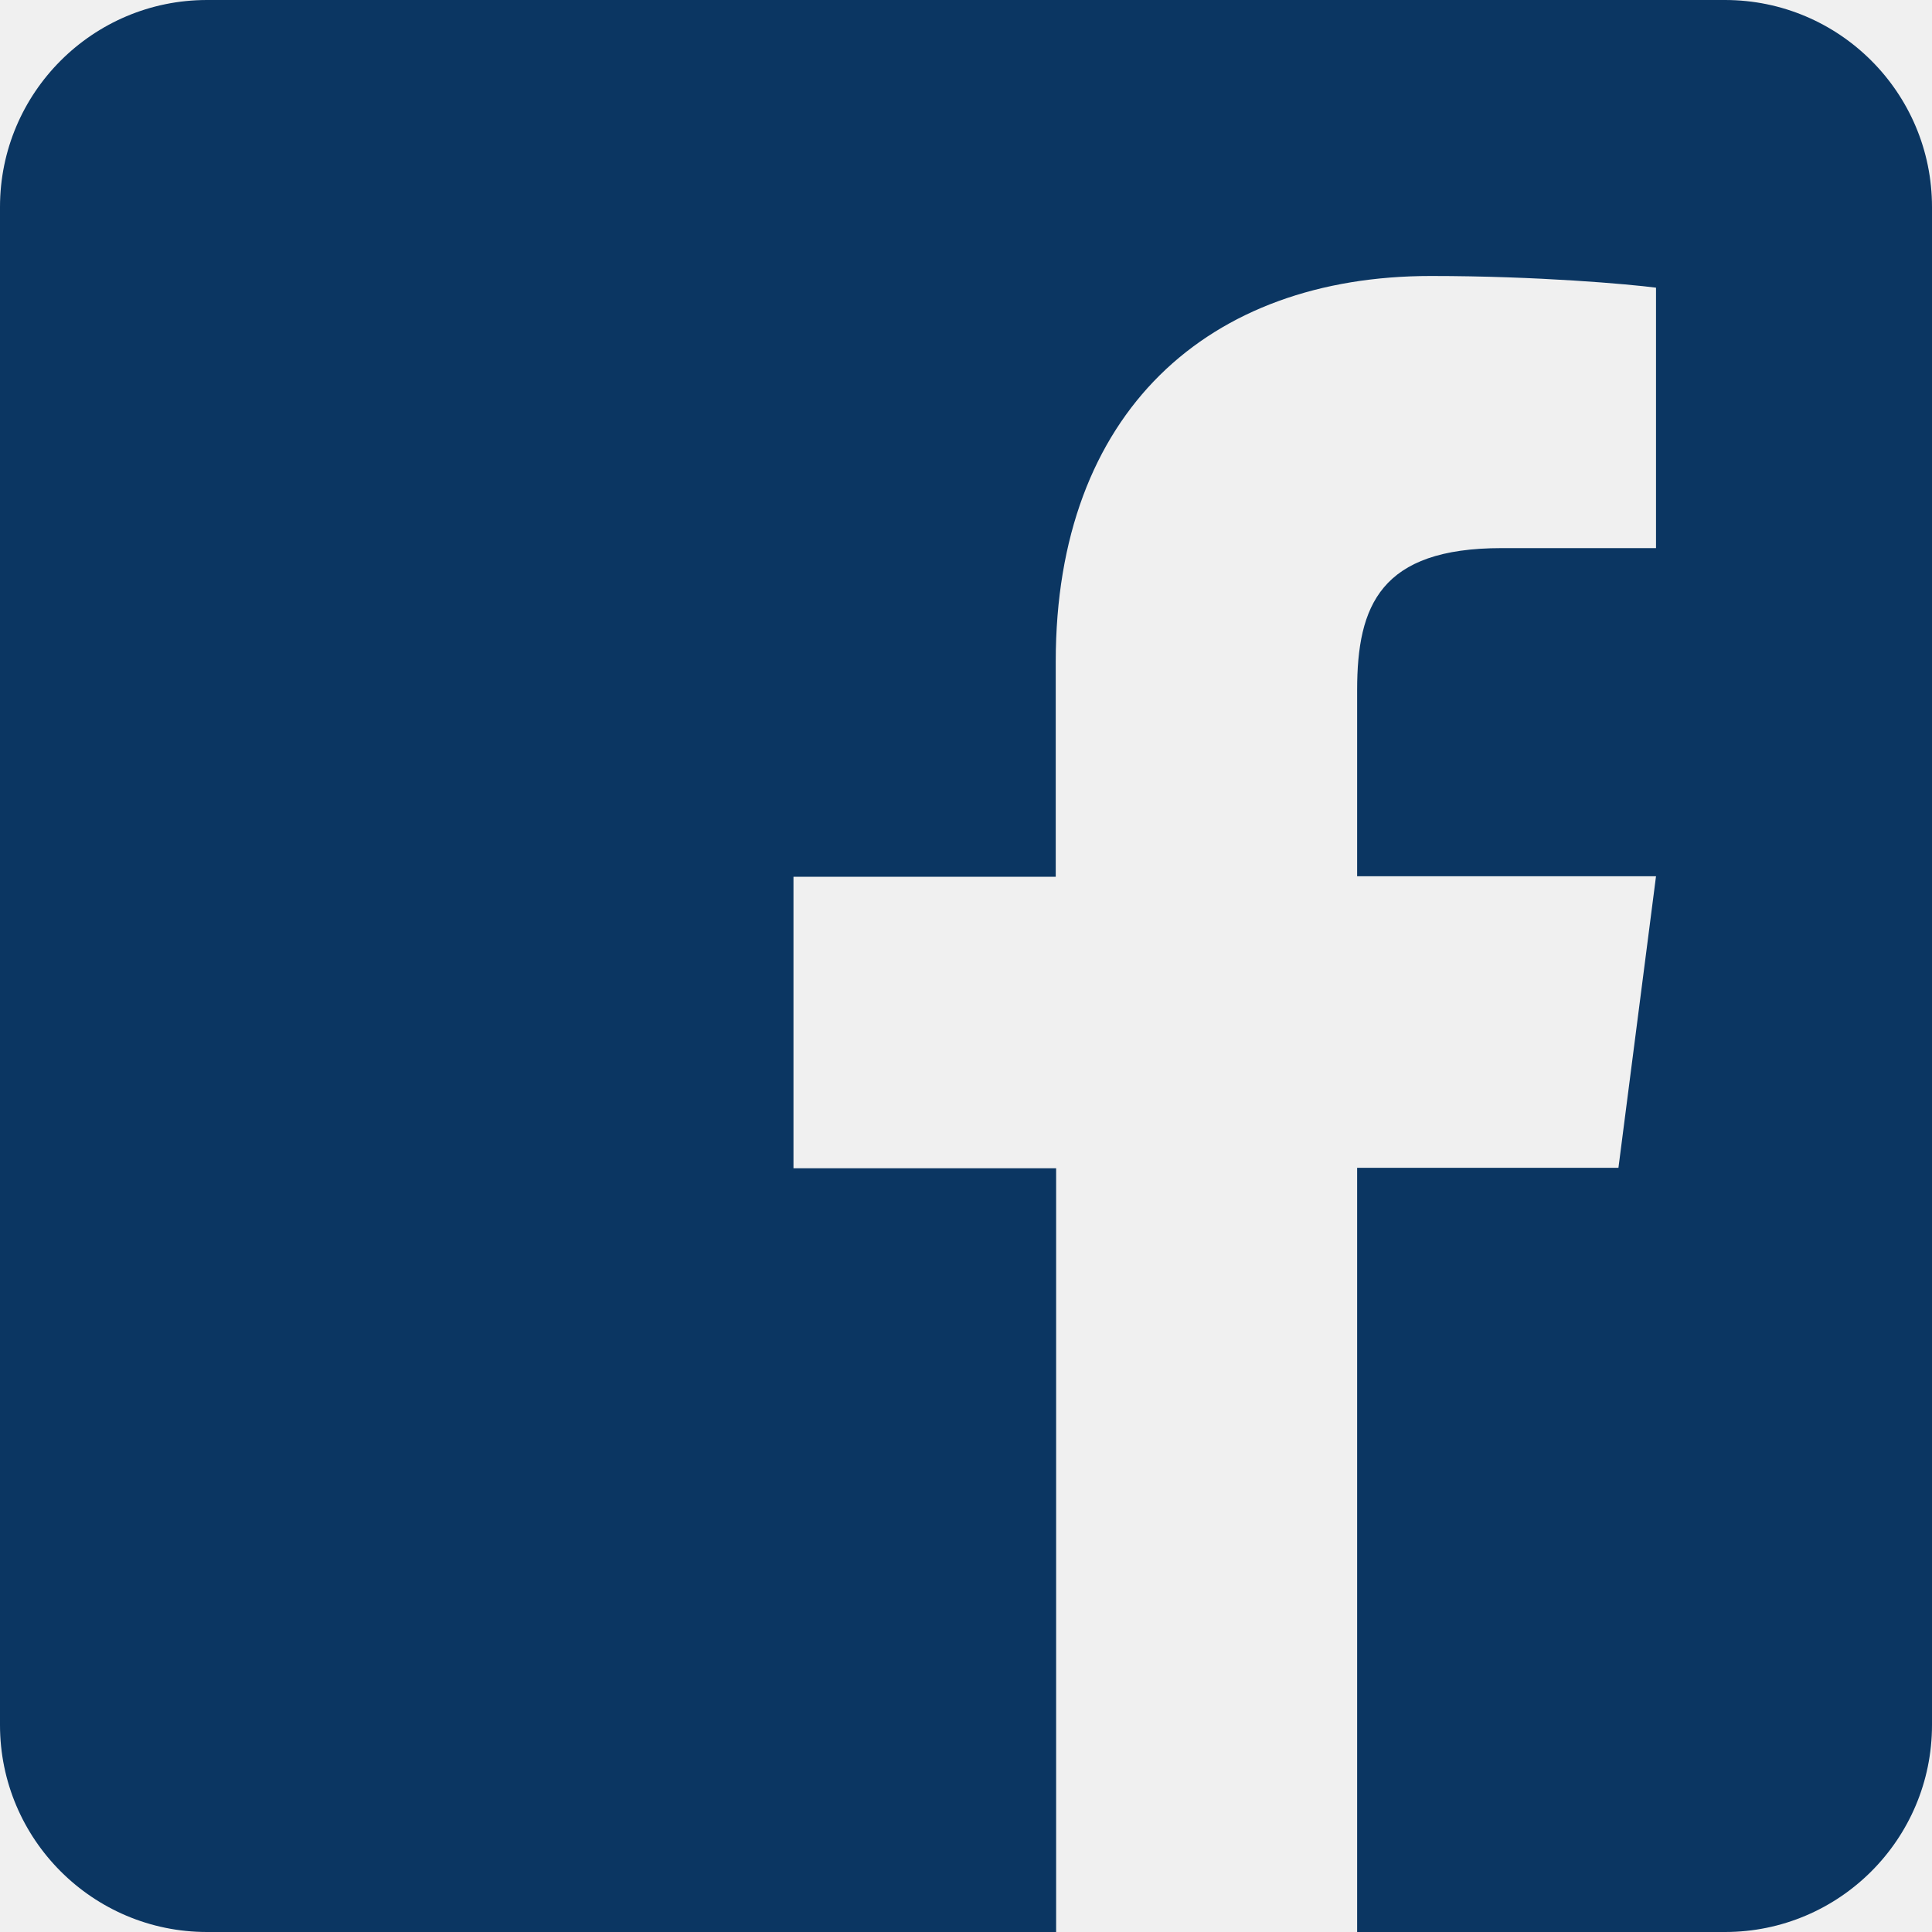
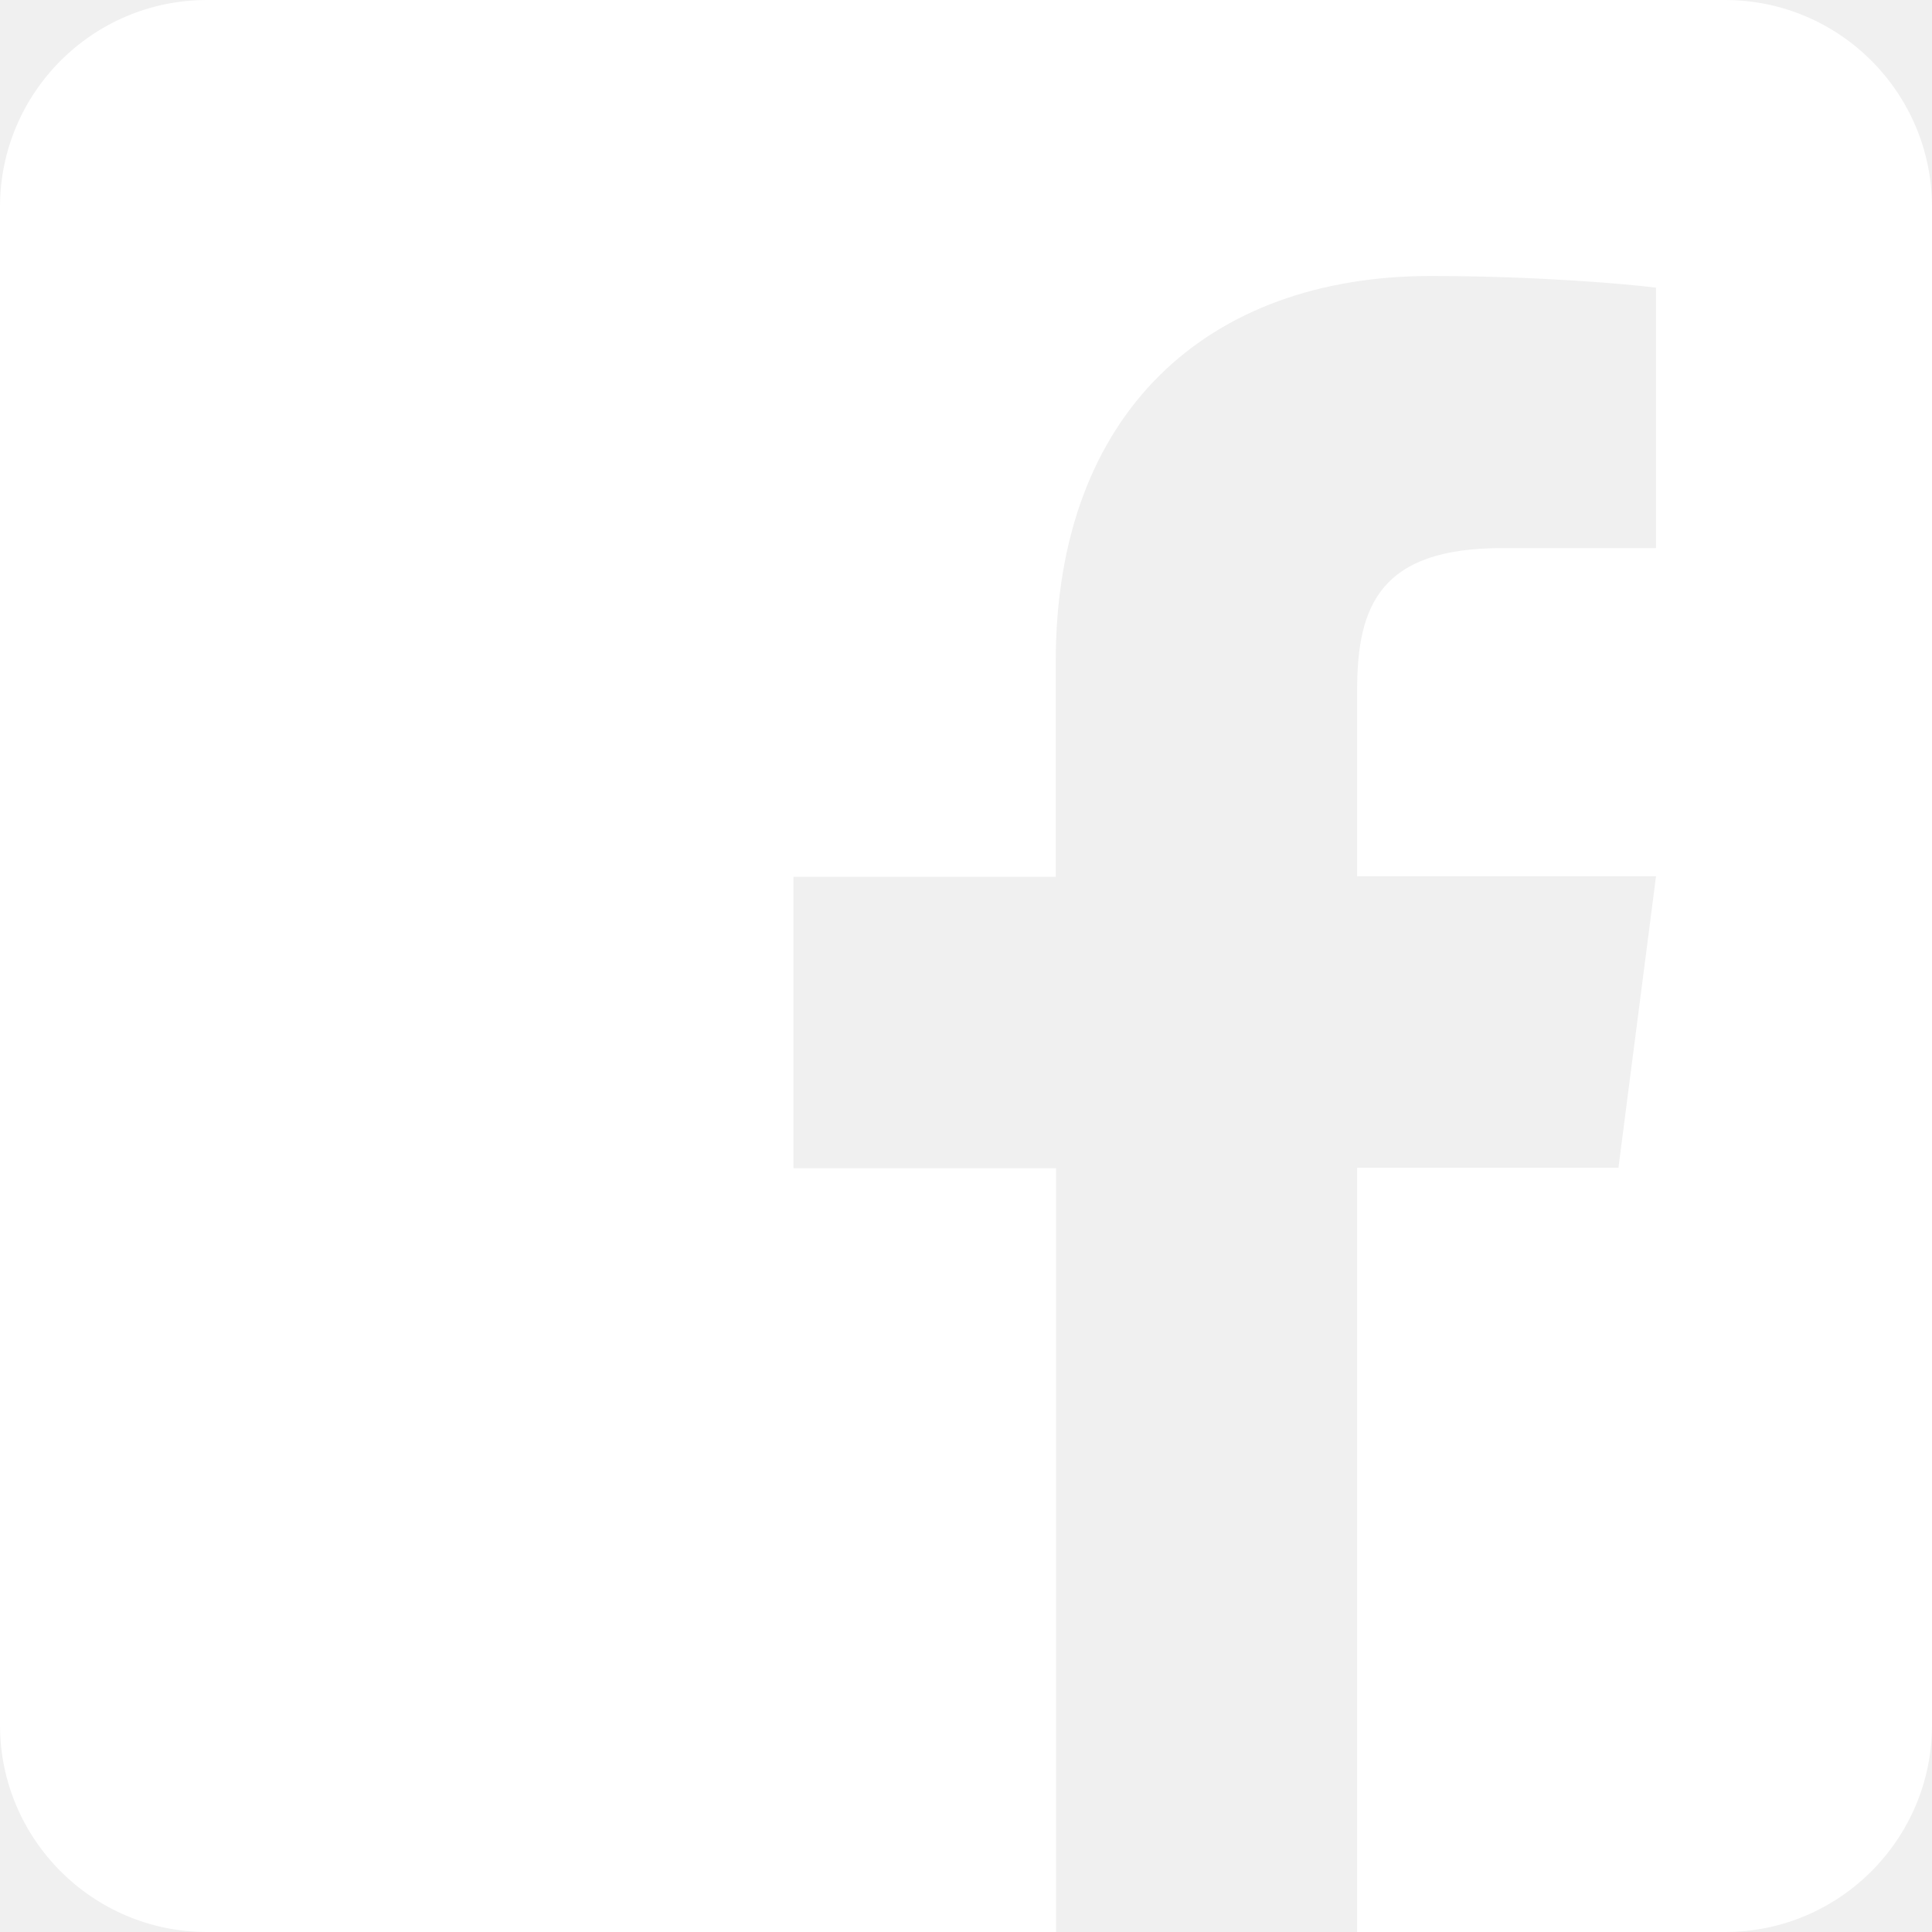
<svg xmlns="http://www.w3.org/2000/svg" width="20px" height="20px" viewBox="0 0 20 20" version="1.1">
  <defs />
  <g id="Page-1" stroke="none" stroke-width="1" fill="none" fill-rule="evenodd">
-     <g id="facebook_logo" fill="#0B3662" fill-rule="nonzero">
+     <g id="facebook_logo" fill="#FFFFFF" fill-rule="nonzero">
      <path d="M20,2.143 L20,17.857 C20,19.04 19.04,20 17.857,20 L14.049,20 L14.049,12.089 L16.754,12.089 L17.143,9.071 L14.049,9.071 L14.049,7.143 C14.049,6.268 14.29,5.674 15.545,5.674 L17.143,5.674 L17.143,2.978 C16.866,2.942 15.92,2.857 14.812,2.857 C12.509,2.857 10.929,4.263 10.929,6.848 L10.929,9.076 L8.214,9.076 L8.214,12.094 L10.933,12.094 L10.933,20 L2.143,20 C0.96,20 0,19.04 0,17.857 L0,2.143 C0,0.96 0.96,0 2.143,0 L17.857,0 C19.04,0 20,0.96 20,2.143 Z" id="Shape" />
    </g>
  </g>
</svg>
